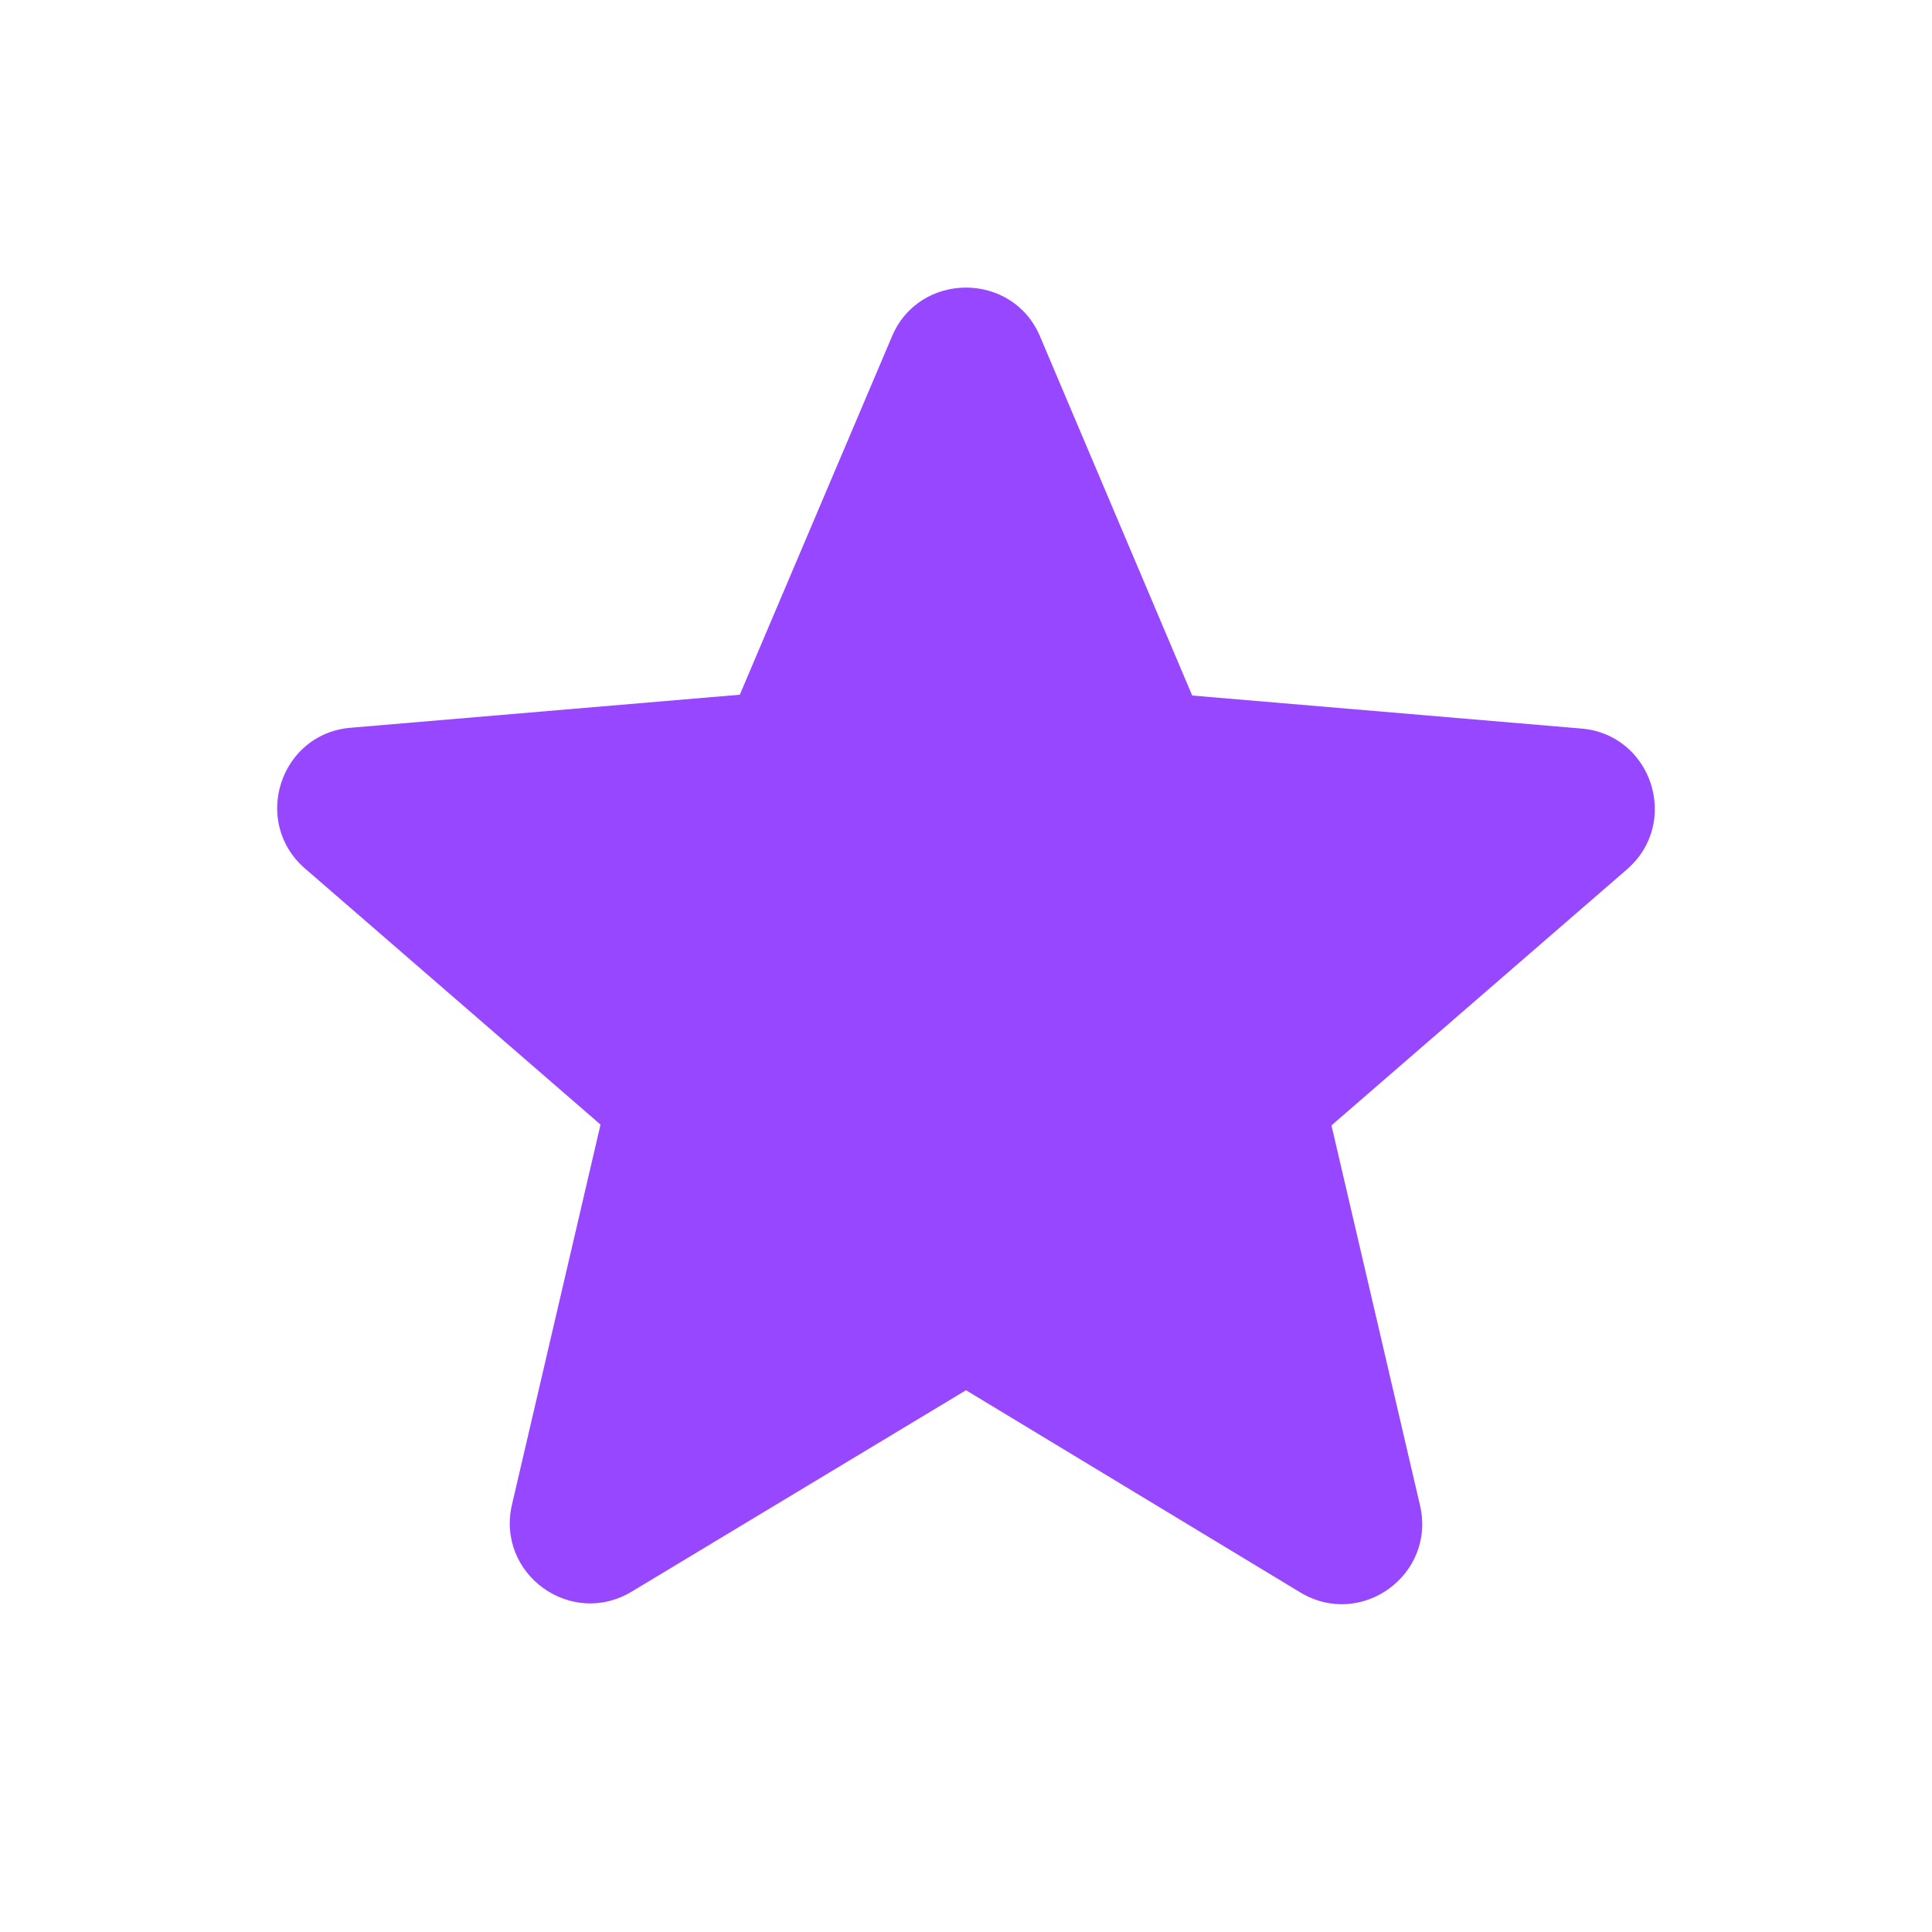
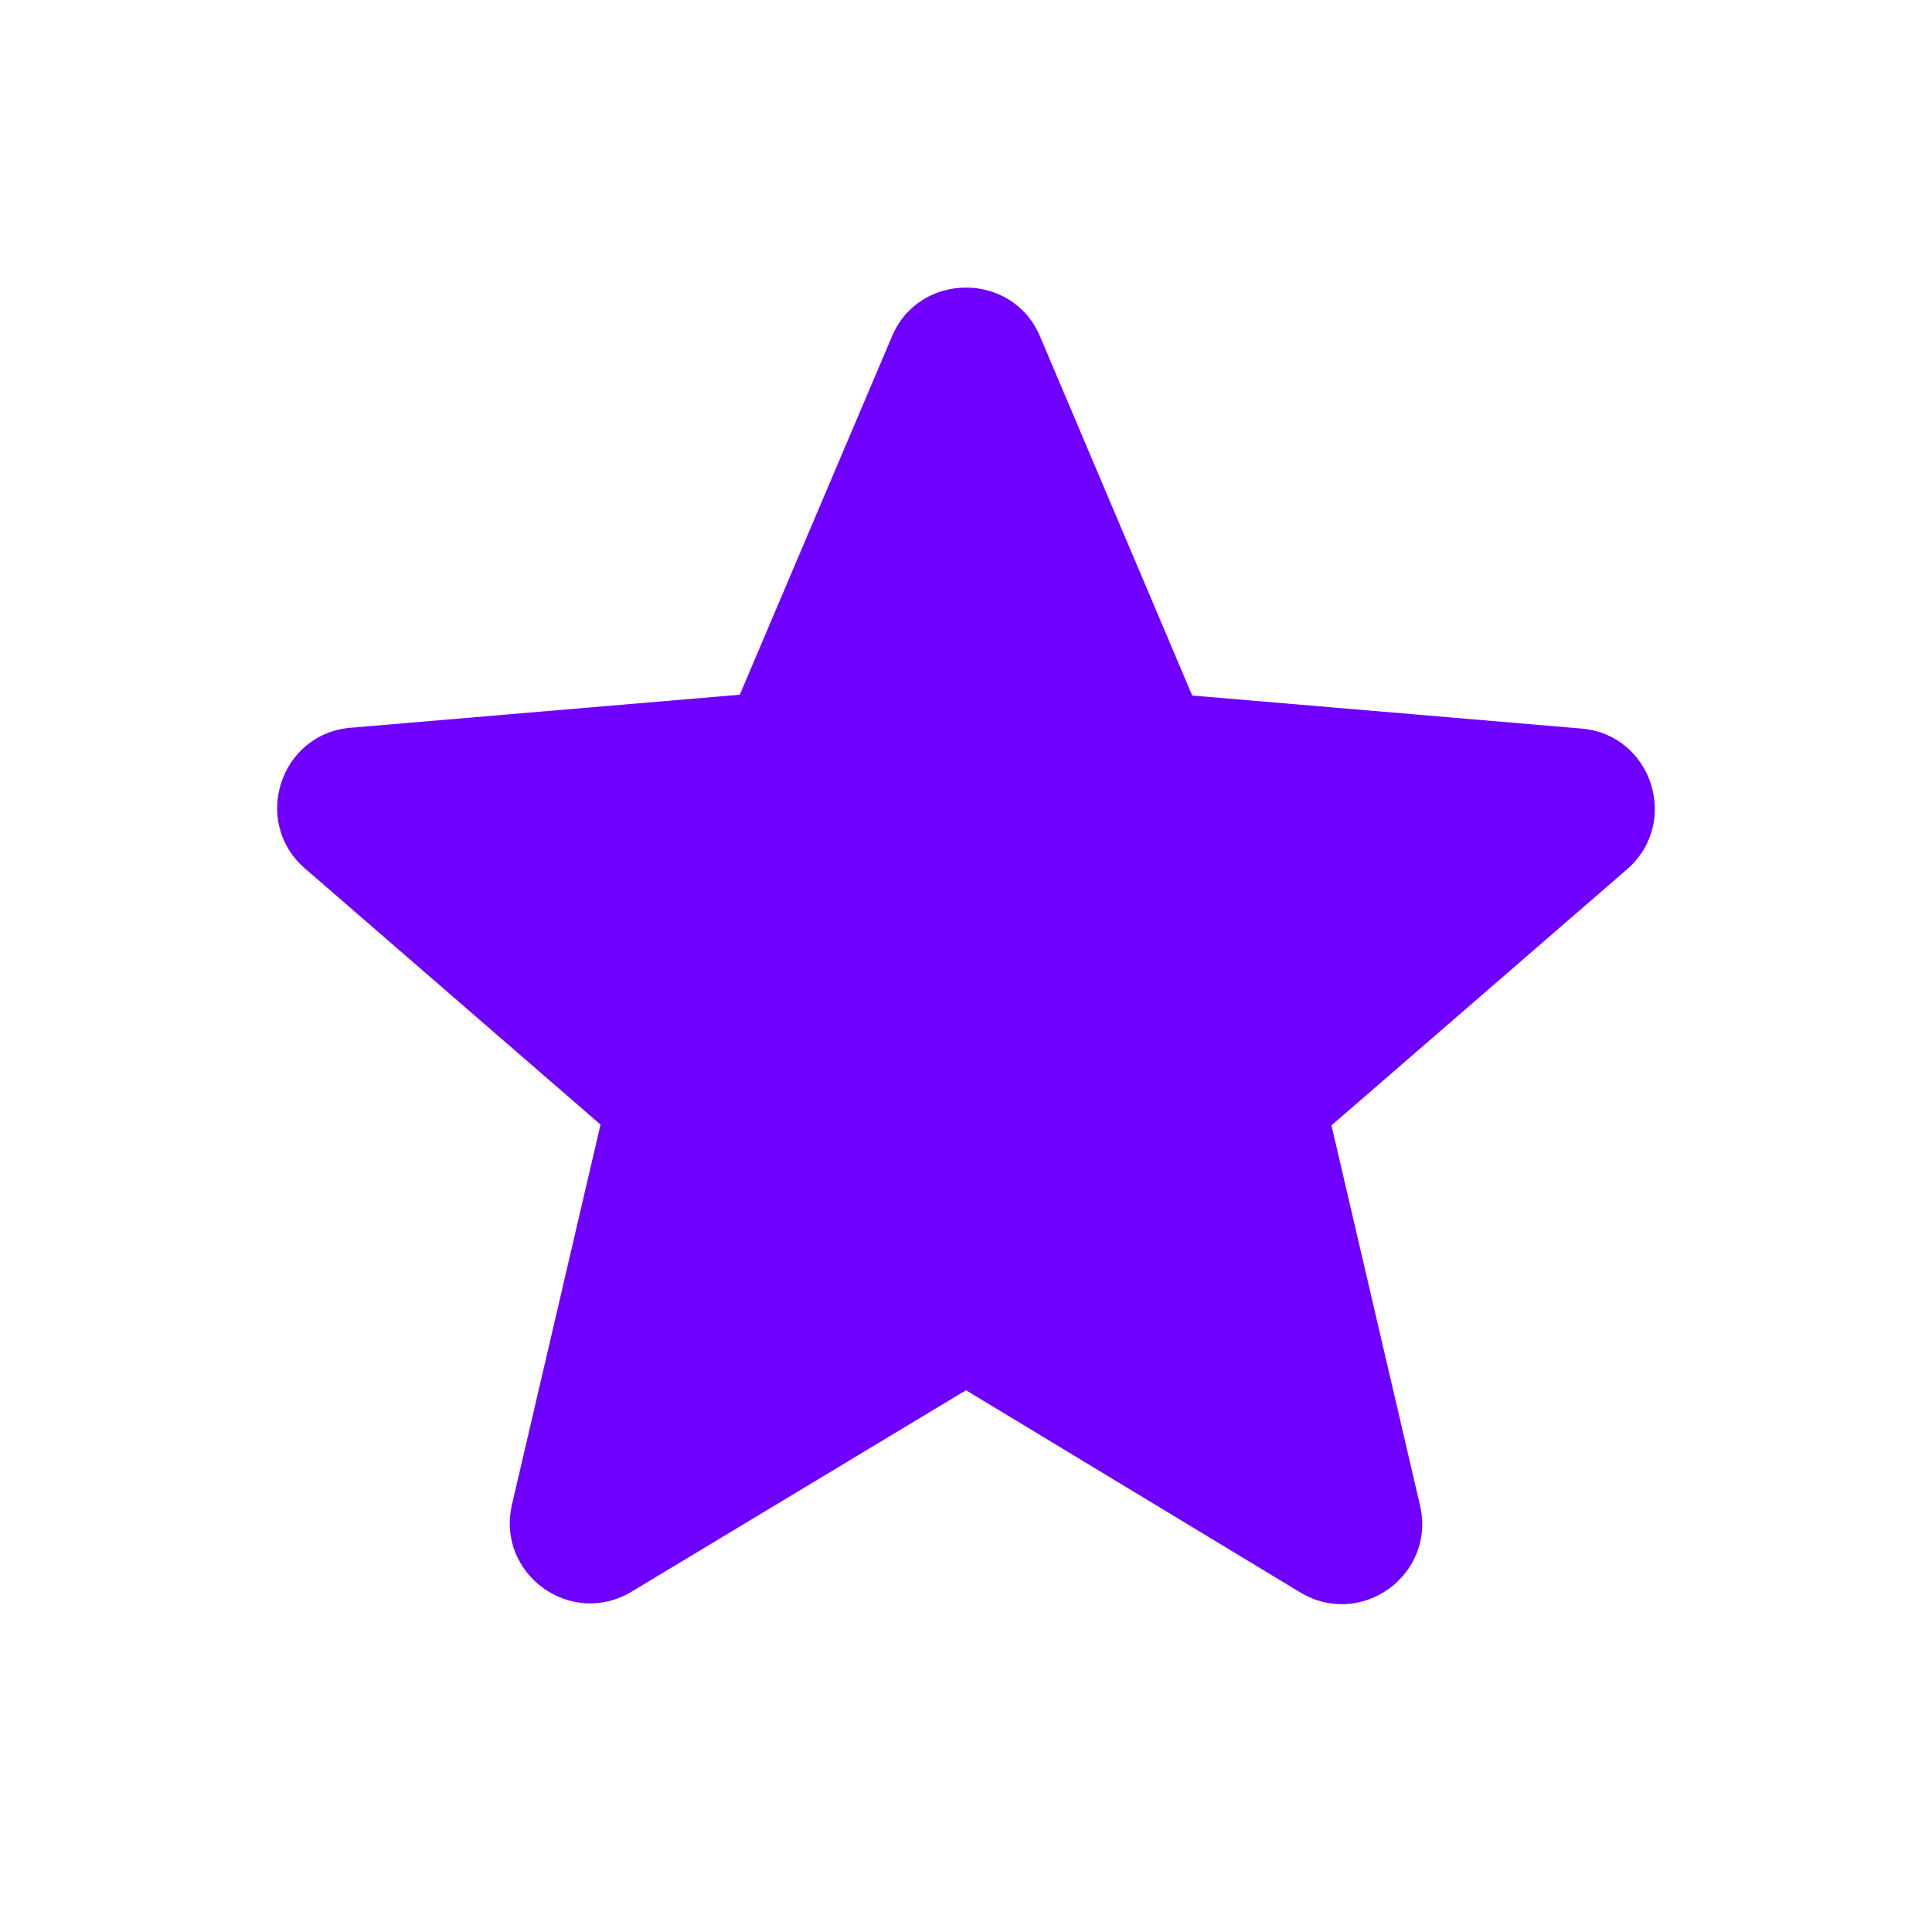
<svg xmlns="http://www.w3.org/2000/svg" width="10" height="10" viewBox="0 0 24 24" fill="none">
-   <path d="M12 17.27L16.15 19.78C16.91 20.24 17.84 19.56 17.64 18.7L16.54 13.98L20.21 10.8C20.88 10.22 20.52 9.12 19.64 9.05L14.81 8.64L12.92 4.18C12.58 3.37 11.42 3.37 11.08 4.18L9.19 8.63L4.36 9.04C3.48 9.11 3.12 10.21 3.79 10.79L7.46 13.97L6.36 18.69C6.16 19.55 7.09 20.23 7.85 19.77L12 17.27Z" fill="#9747FF" />
+   <path d="M12 17.27L16.15 19.78C16.91 20.24 17.84 19.56 17.64 18.7L16.54 13.98L20.21 10.8C20.88 10.22 20.52 9.12 19.64 9.05L14.81 8.64L12.92 4.18C12.58 3.37 11.42 3.37 11.08 4.18L9.19 8.63L4.36 9.04C3.48 9.11 3.12 10.21 3.79 10.79L7.46 13.97L6.36 18.69C6.16 19.55 7.09 20.23 7.85 19.77L12 17.27Z" fill="#6F00FF" />
</svg>
